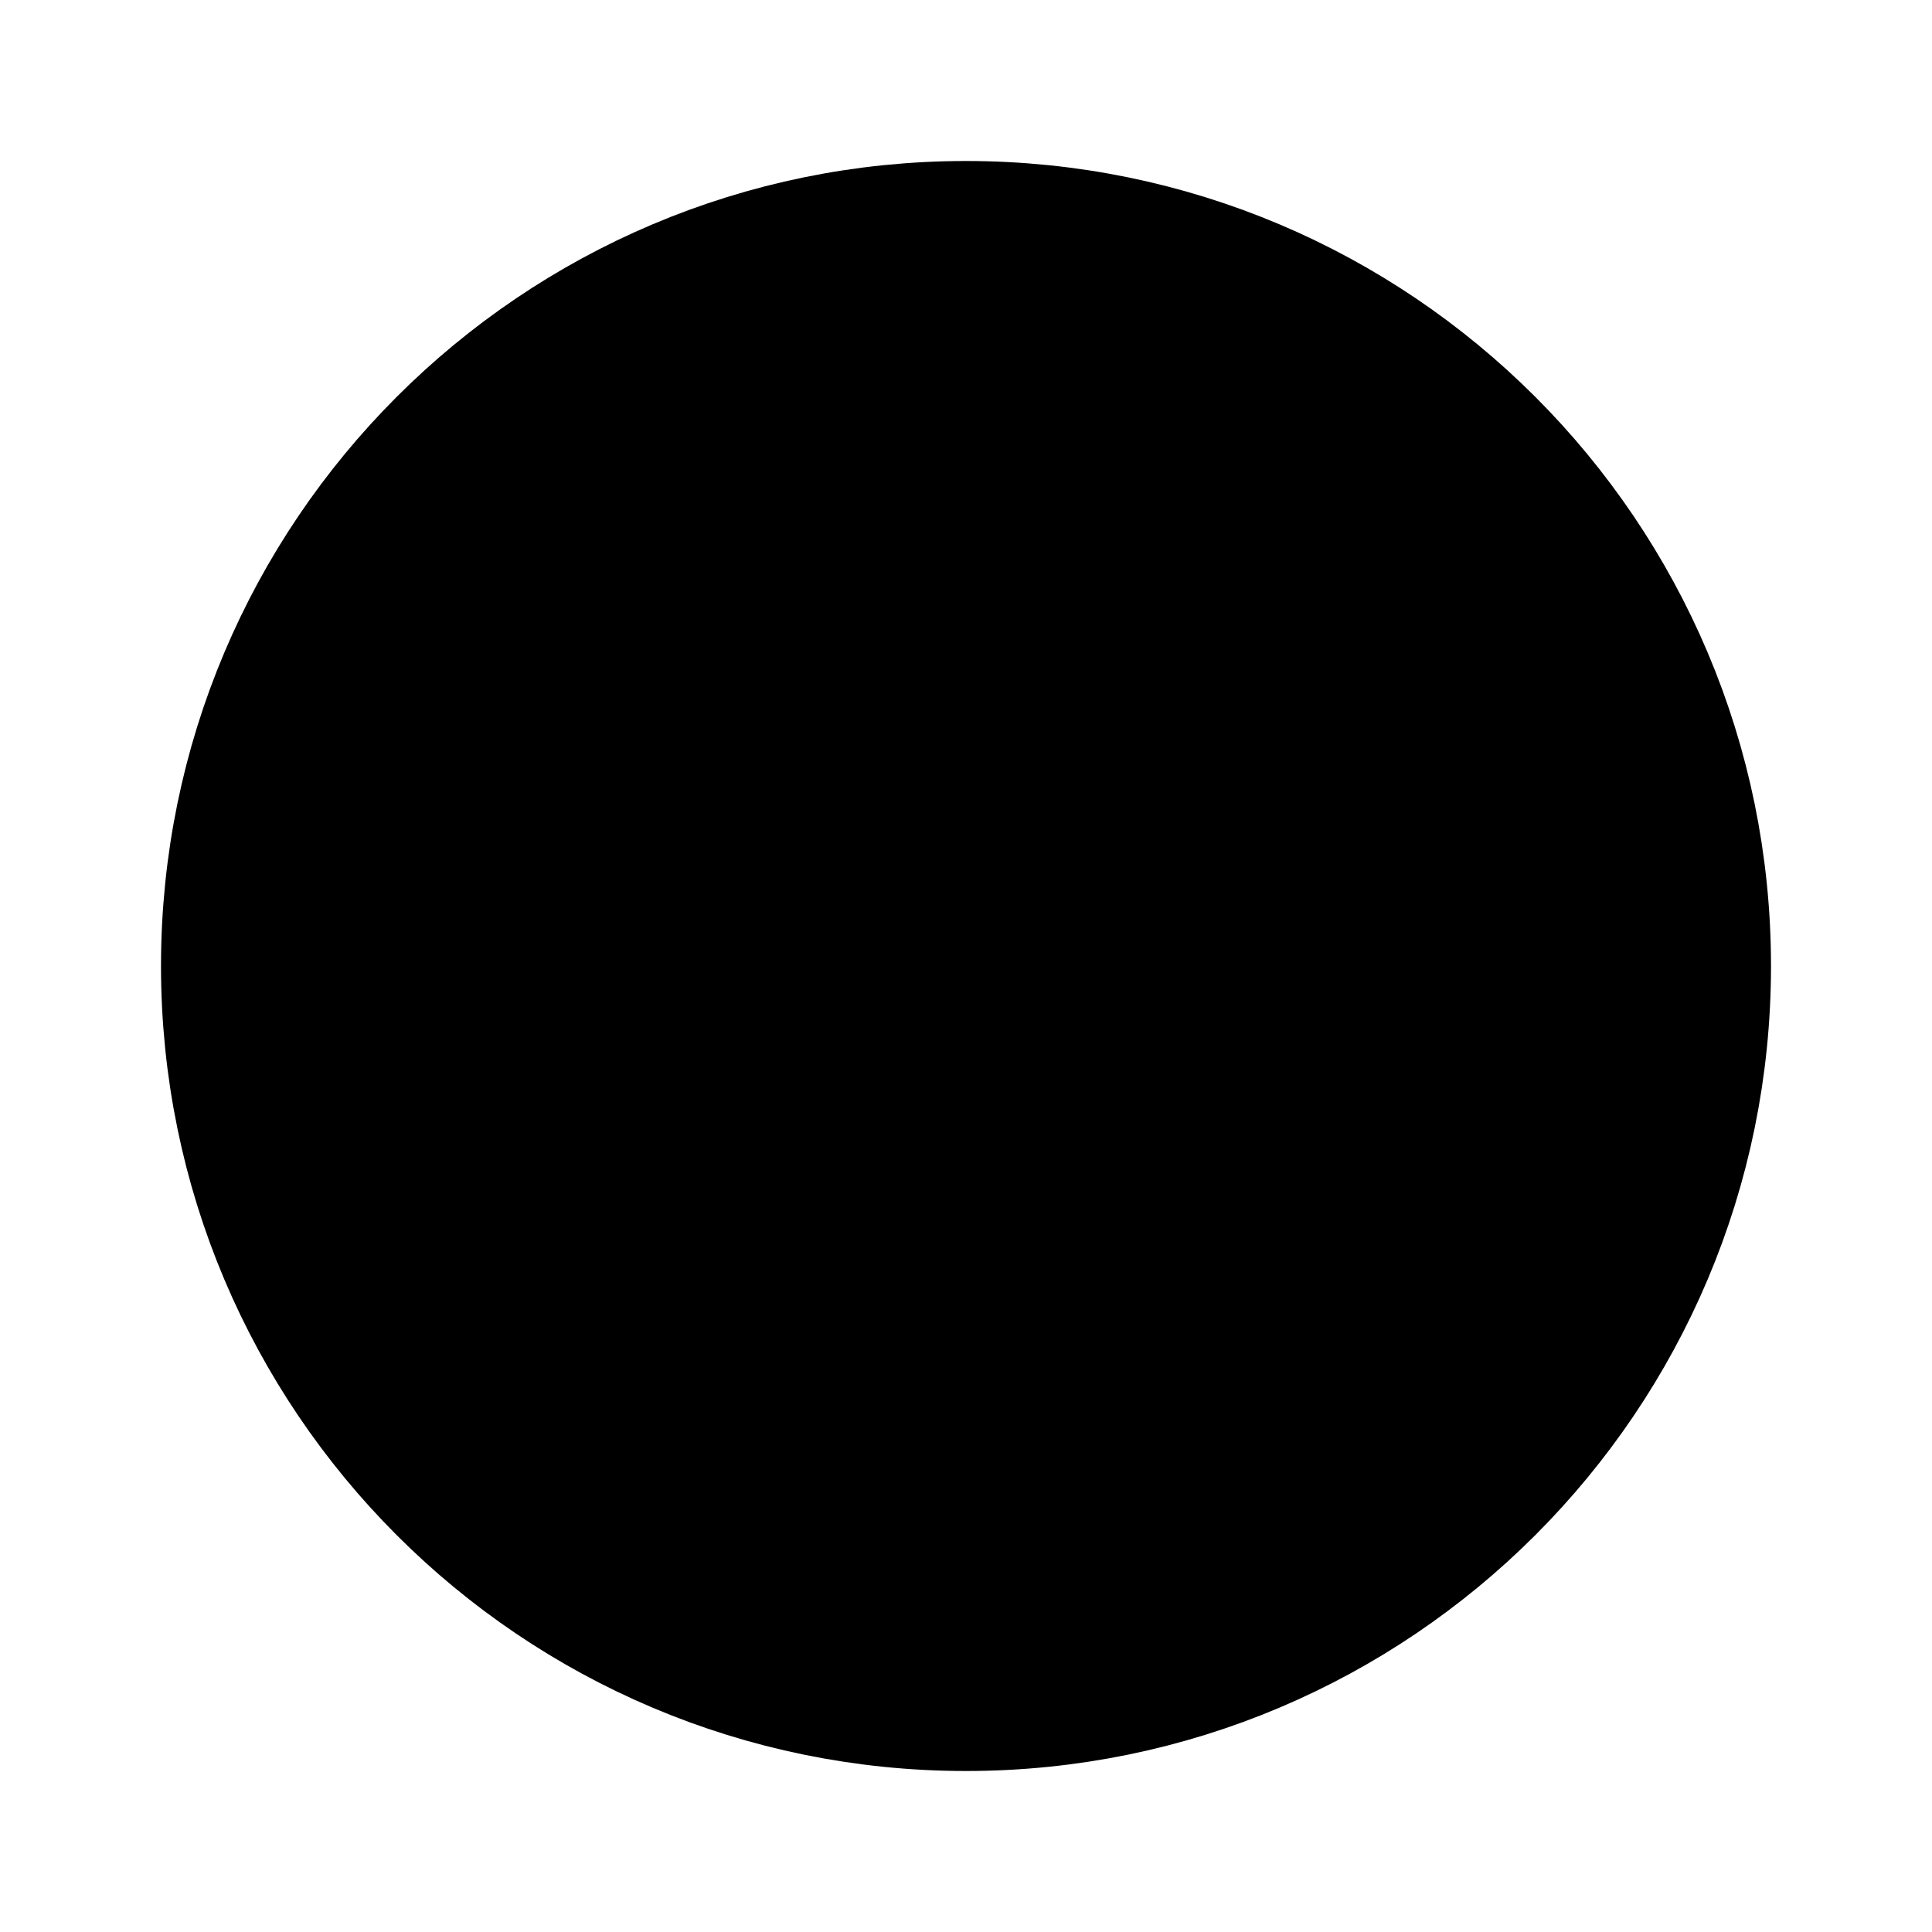
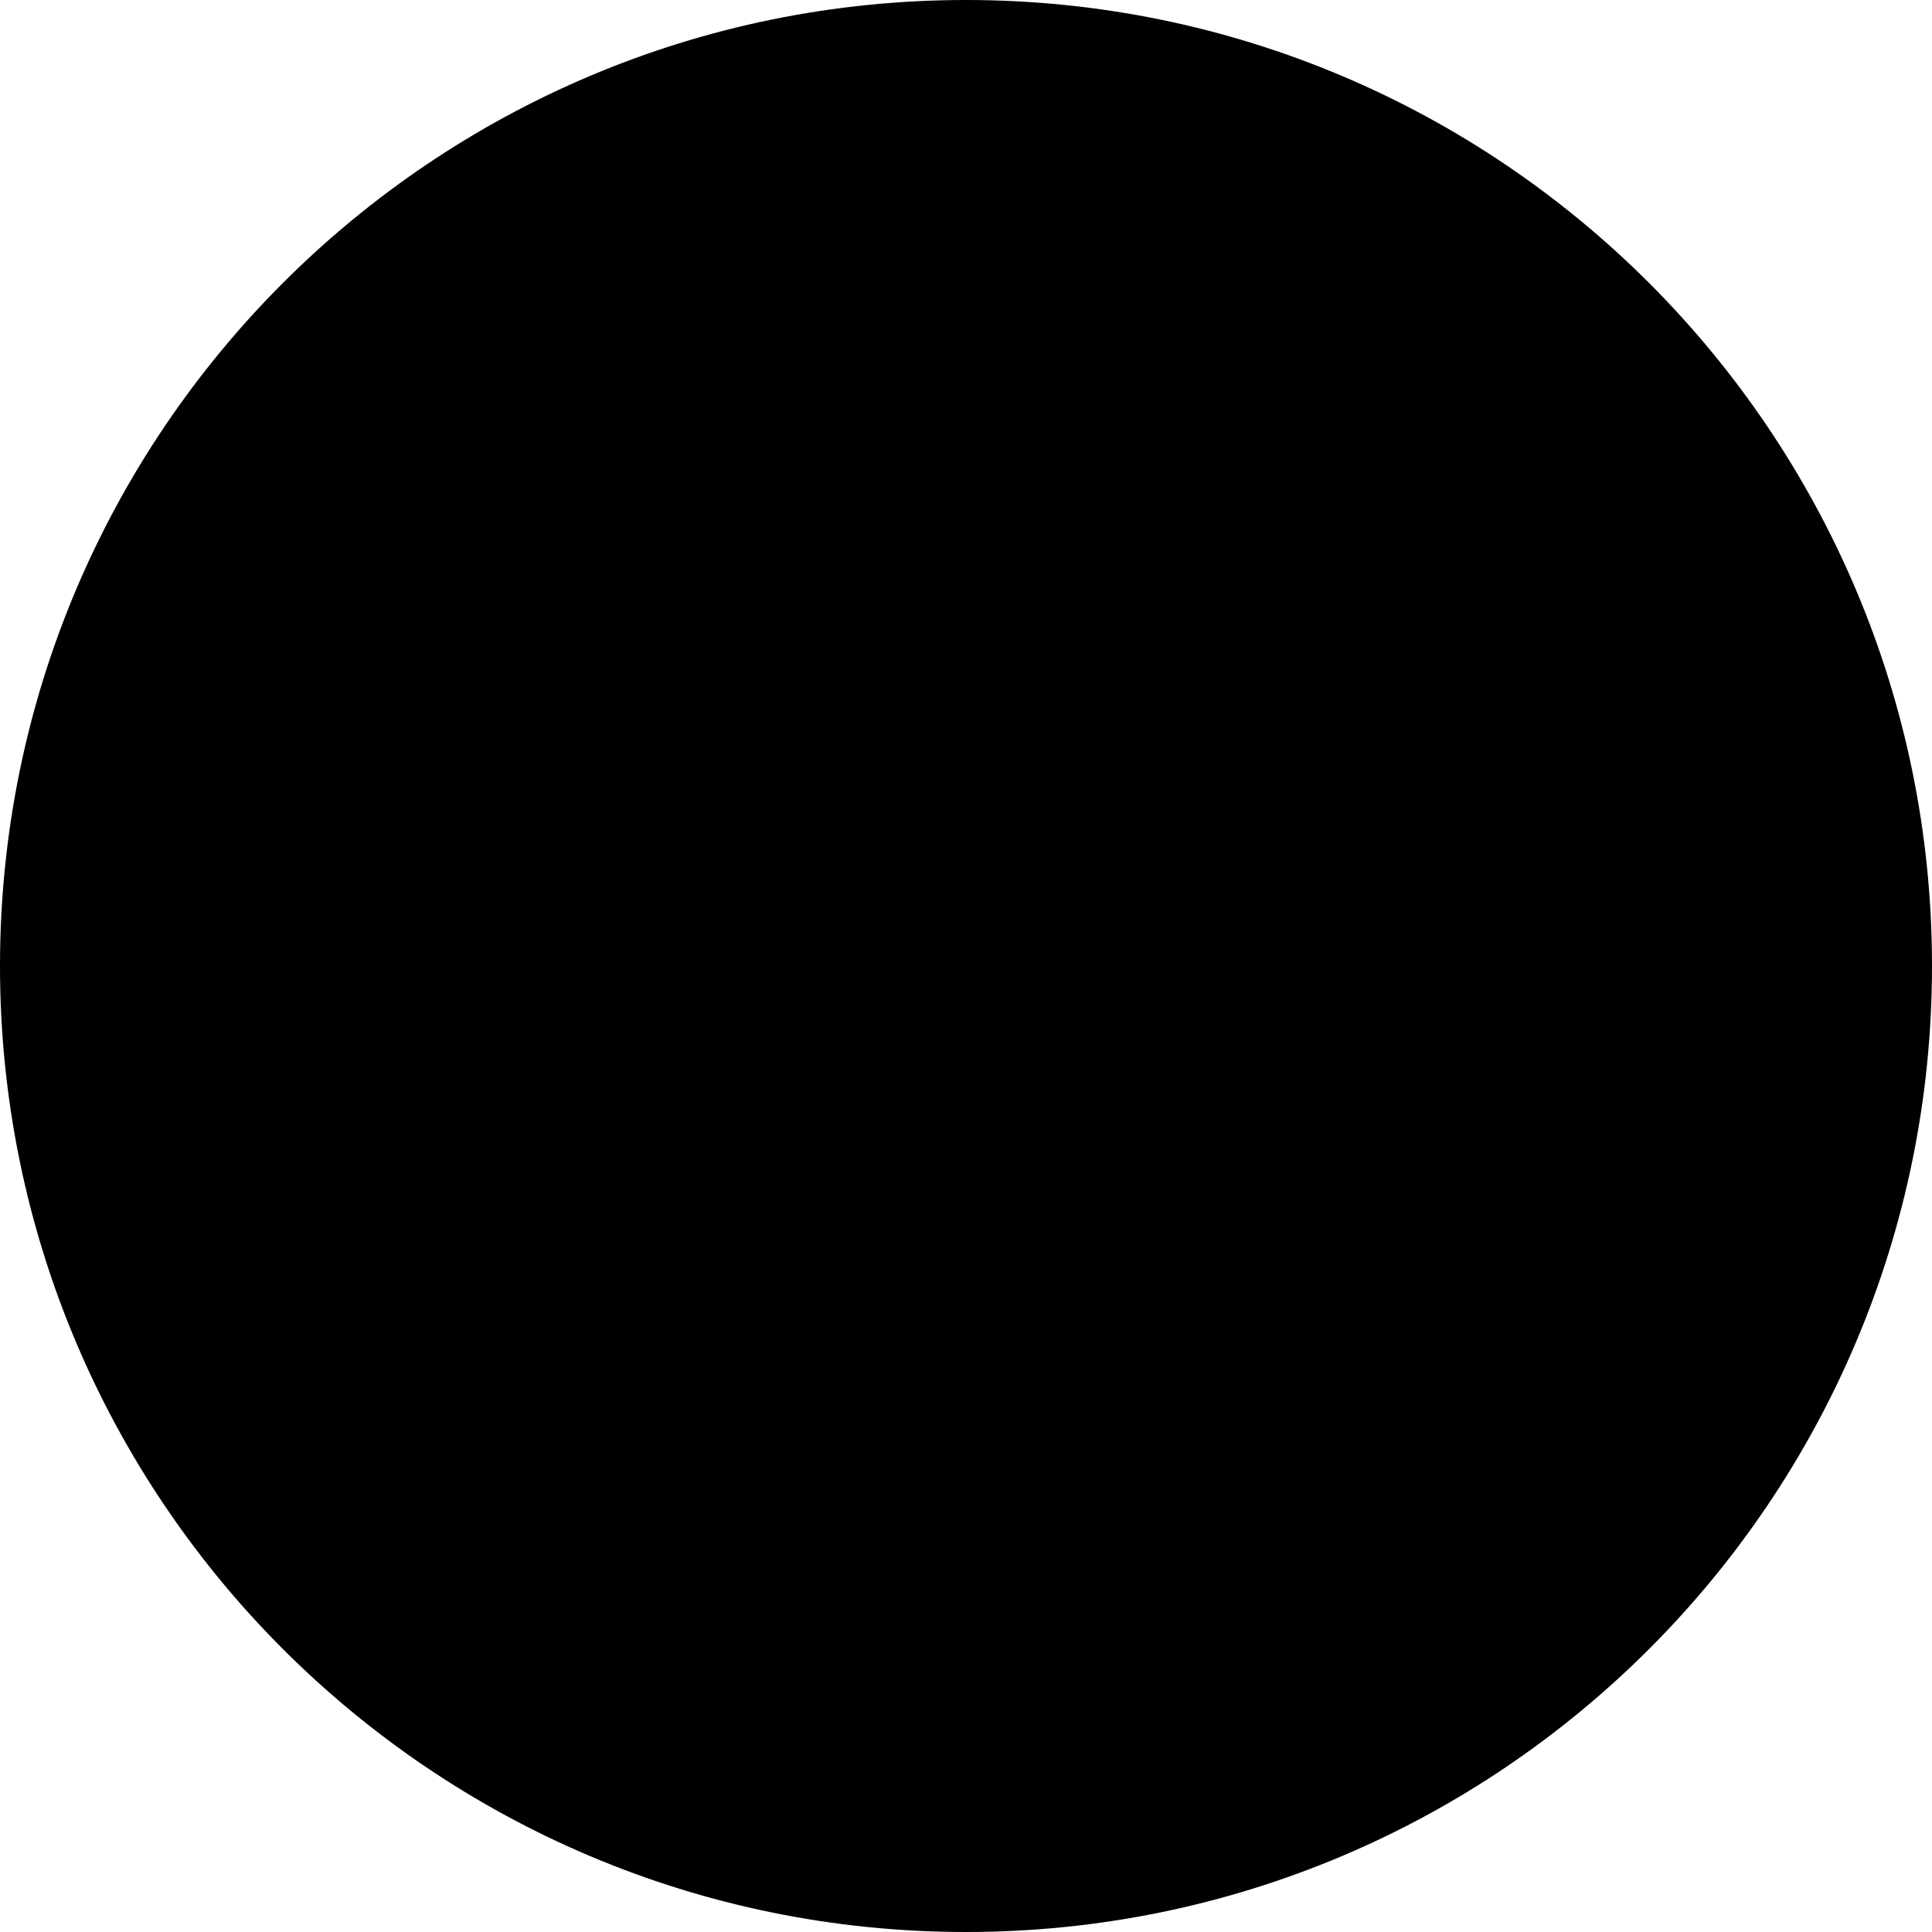
- <svg xmlns="http://www.w3.org/2000/svg" width="24" height="24" viewBox="0 0 24 24" fill="none" stroke-width="2">
-   <rect x="3" y="3" width="18" height="18" rx="9" fill="currentColor" />
-   <rect x="3" y="3" width="18" height="18" rx="9" stroke="currentColor" />
+ <svg xmlns="http://www.w3.org/2000/svg" width="16" height="16" viewBox="0 0 16 16" fill="currentColor">
+   <rect x="0.7" y="0.7" width="14.6" height="14.6" rx="7.3" stroke="currentColor" stroke-width="1.4" />
</svg>
